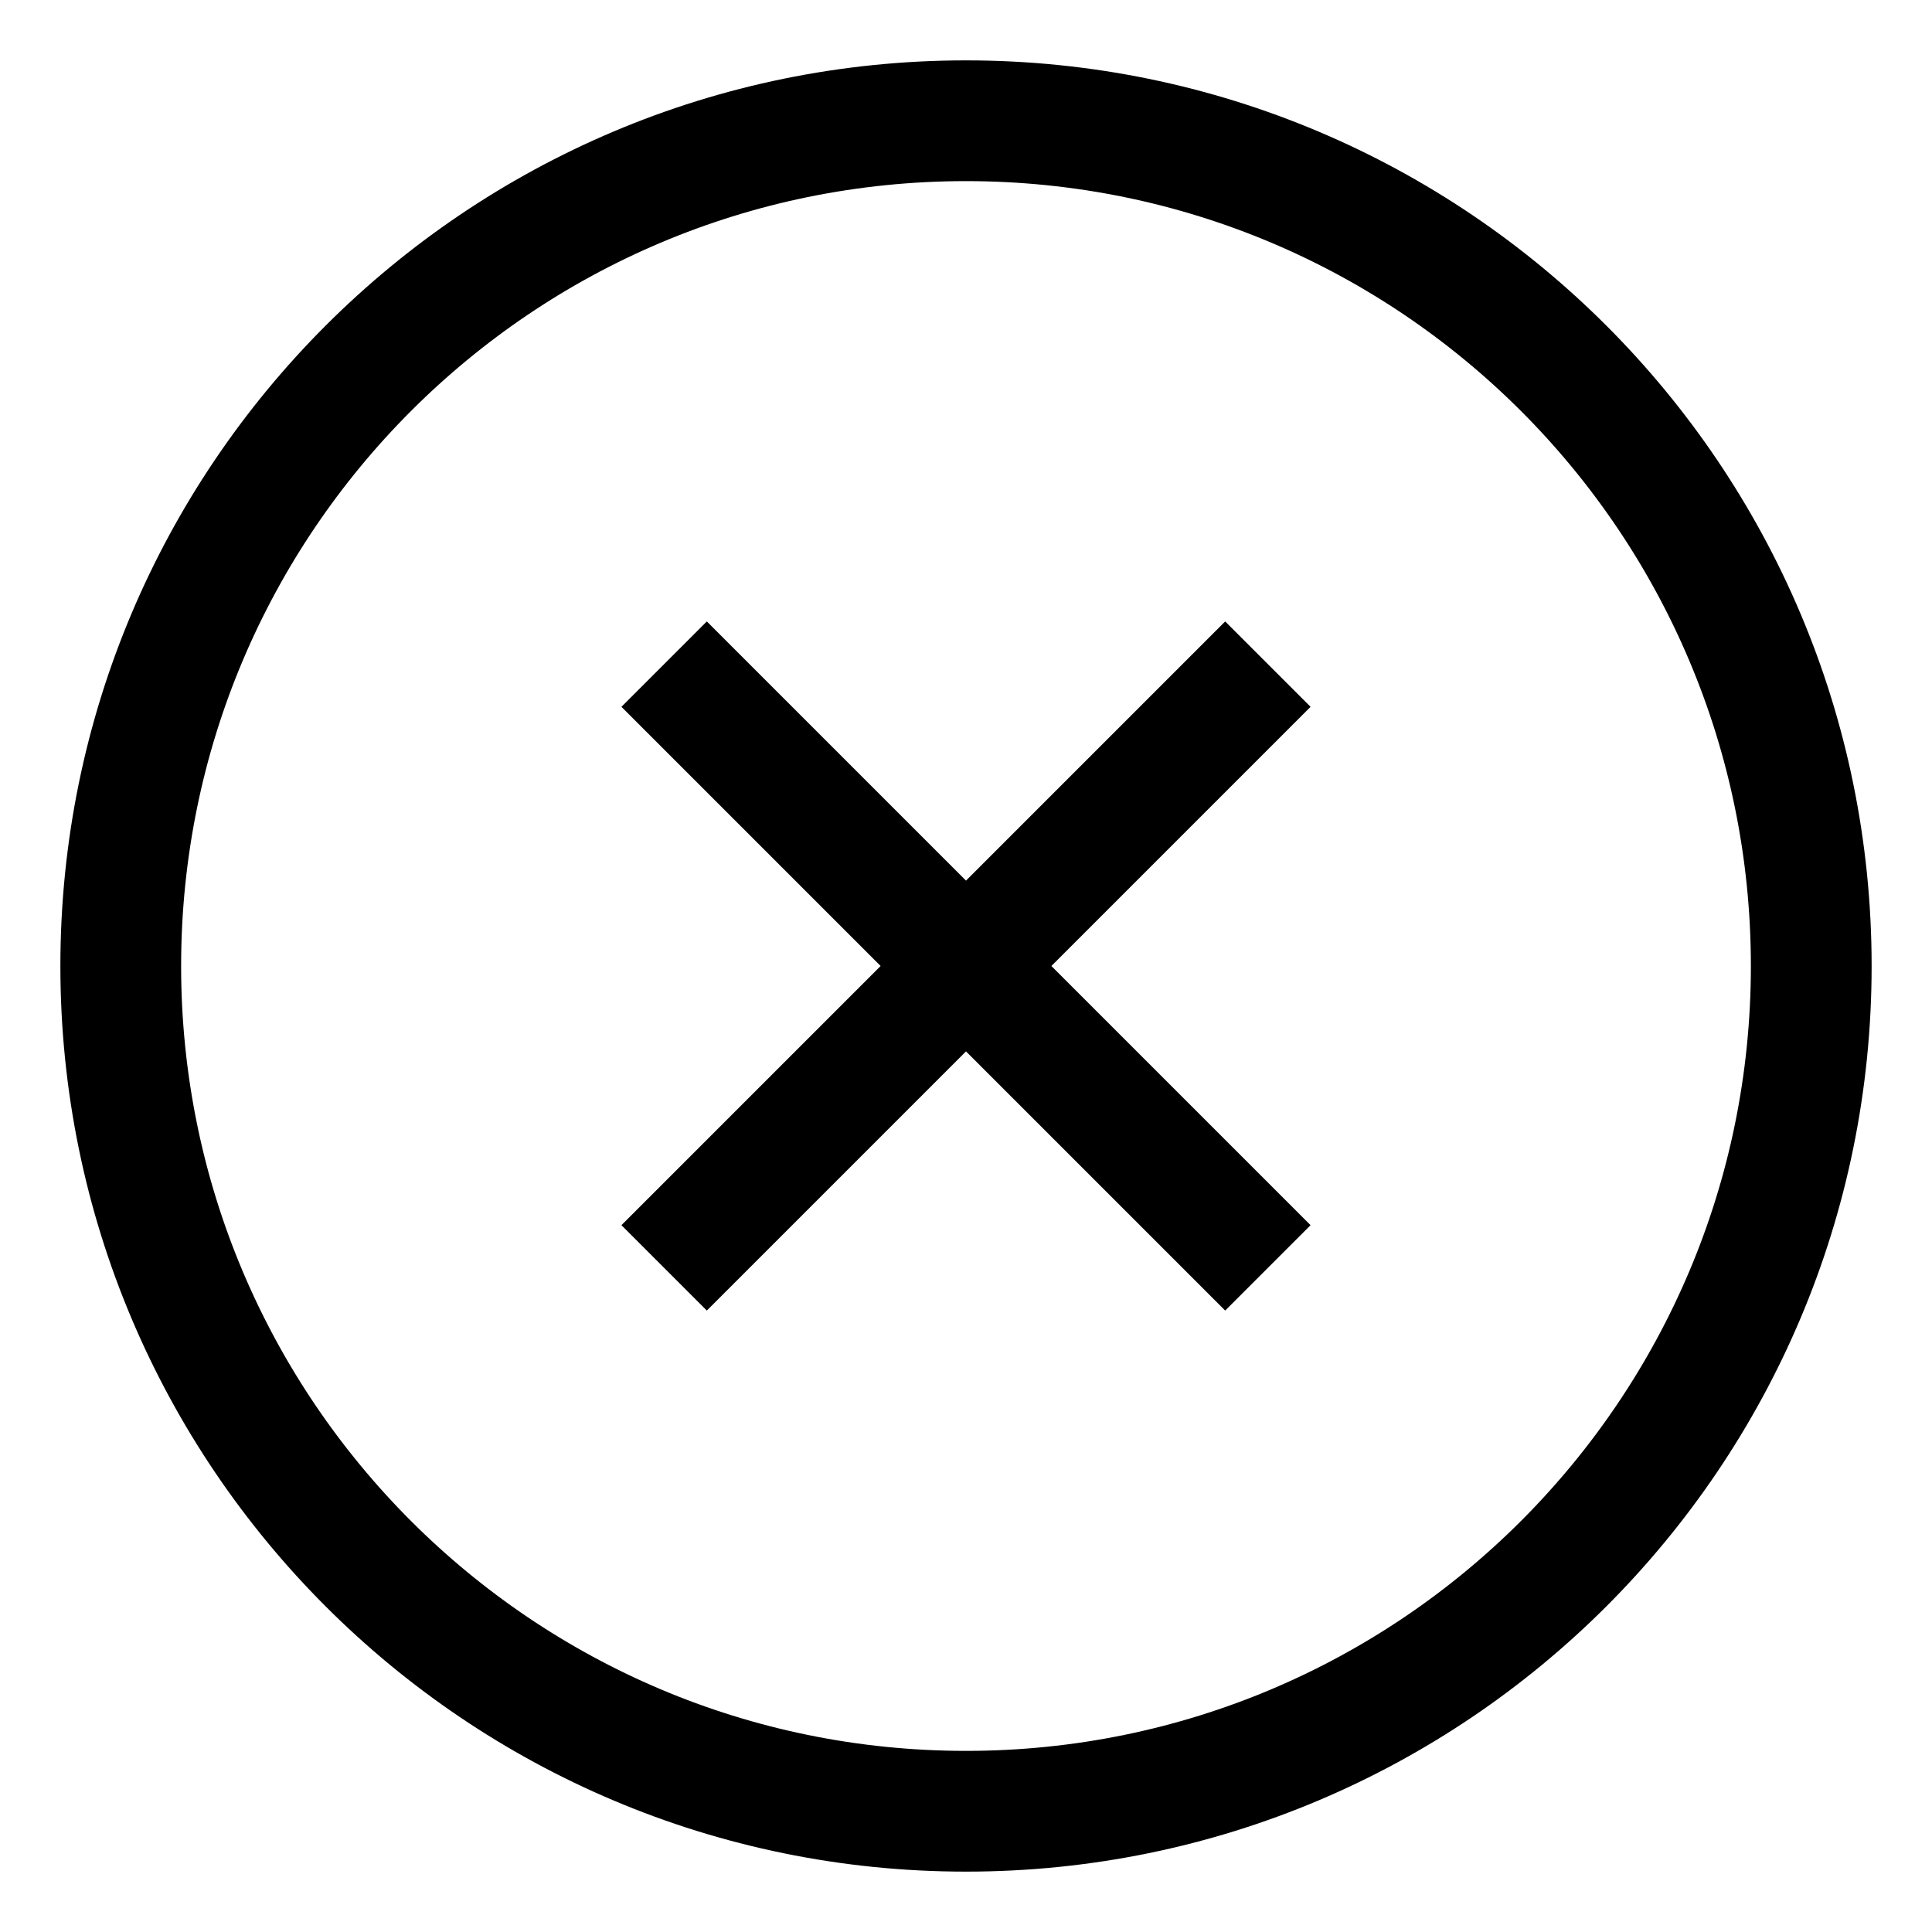
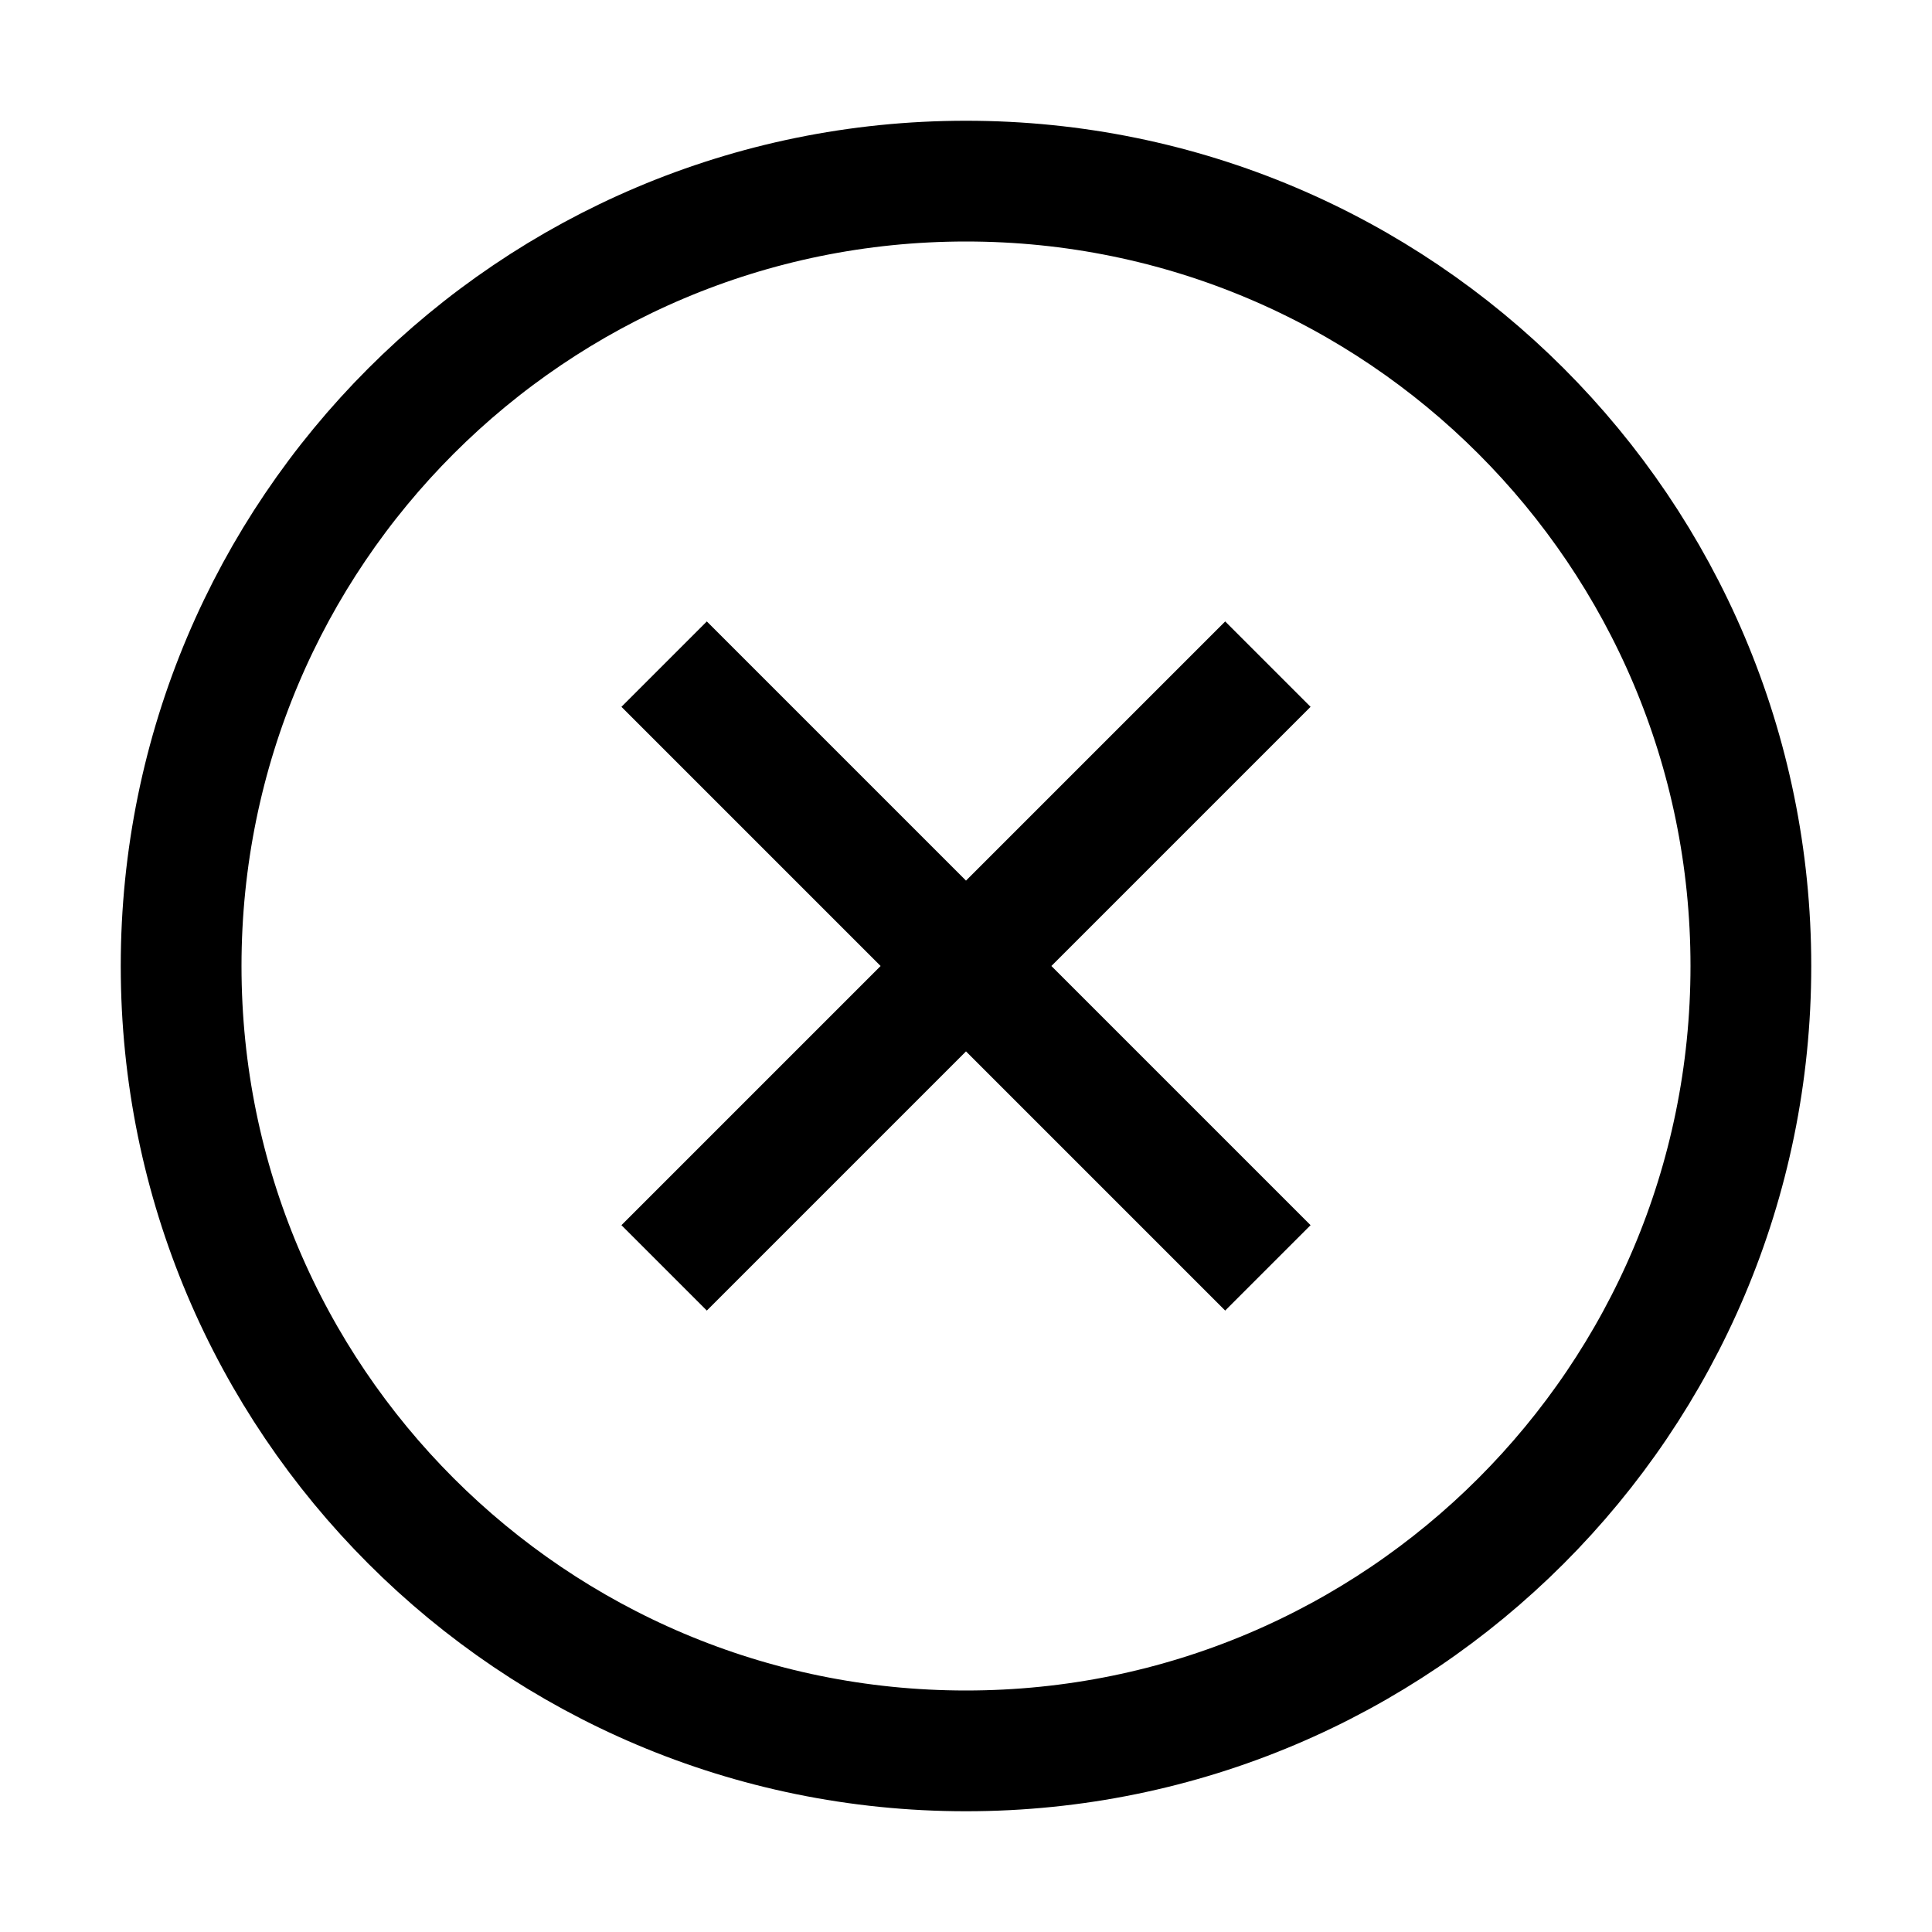
<svg xmlns="http://www.w3.org/2000/svg" viewBox="0 0 32 32" width="32" height="32" stroke-width="2" stroke="currentColor" fill="none">
-   <circle cx="16" cy="16" r="14" />
+   <circle cx="16" cy="16" r="13" />
  <path d=" M11 11 L21 21 M21 11 L11 21 " />
</svg>
